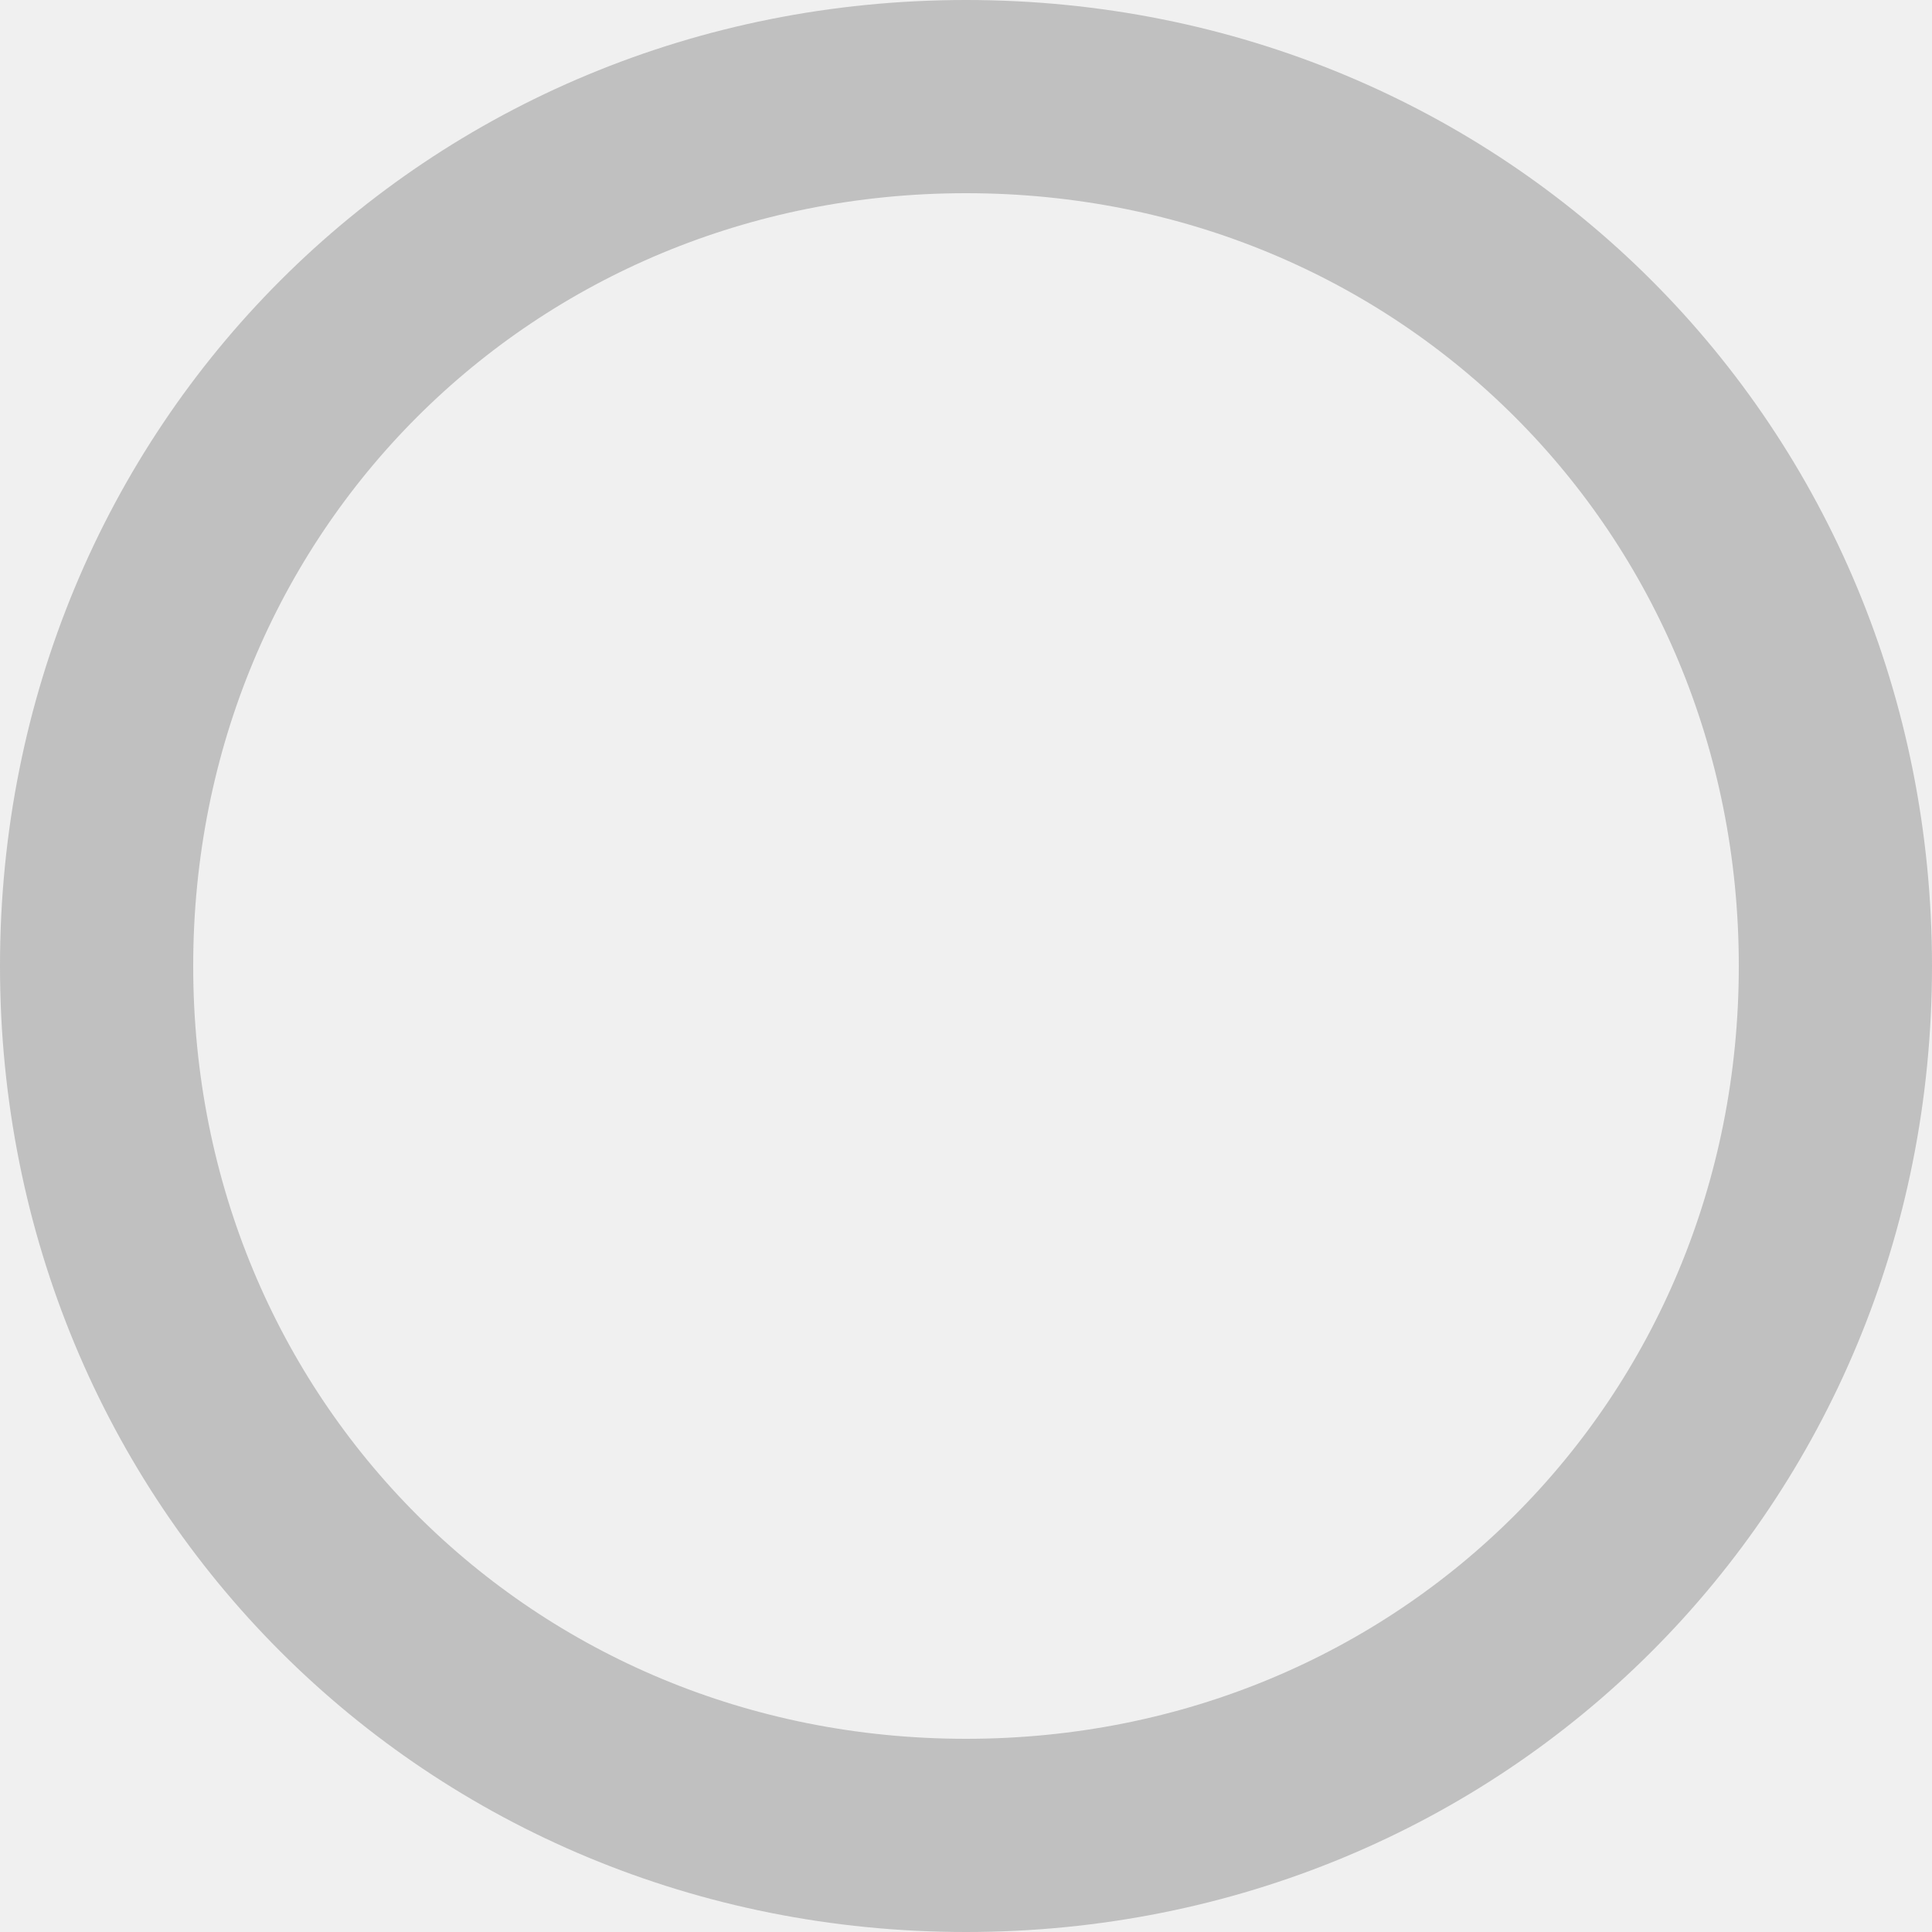
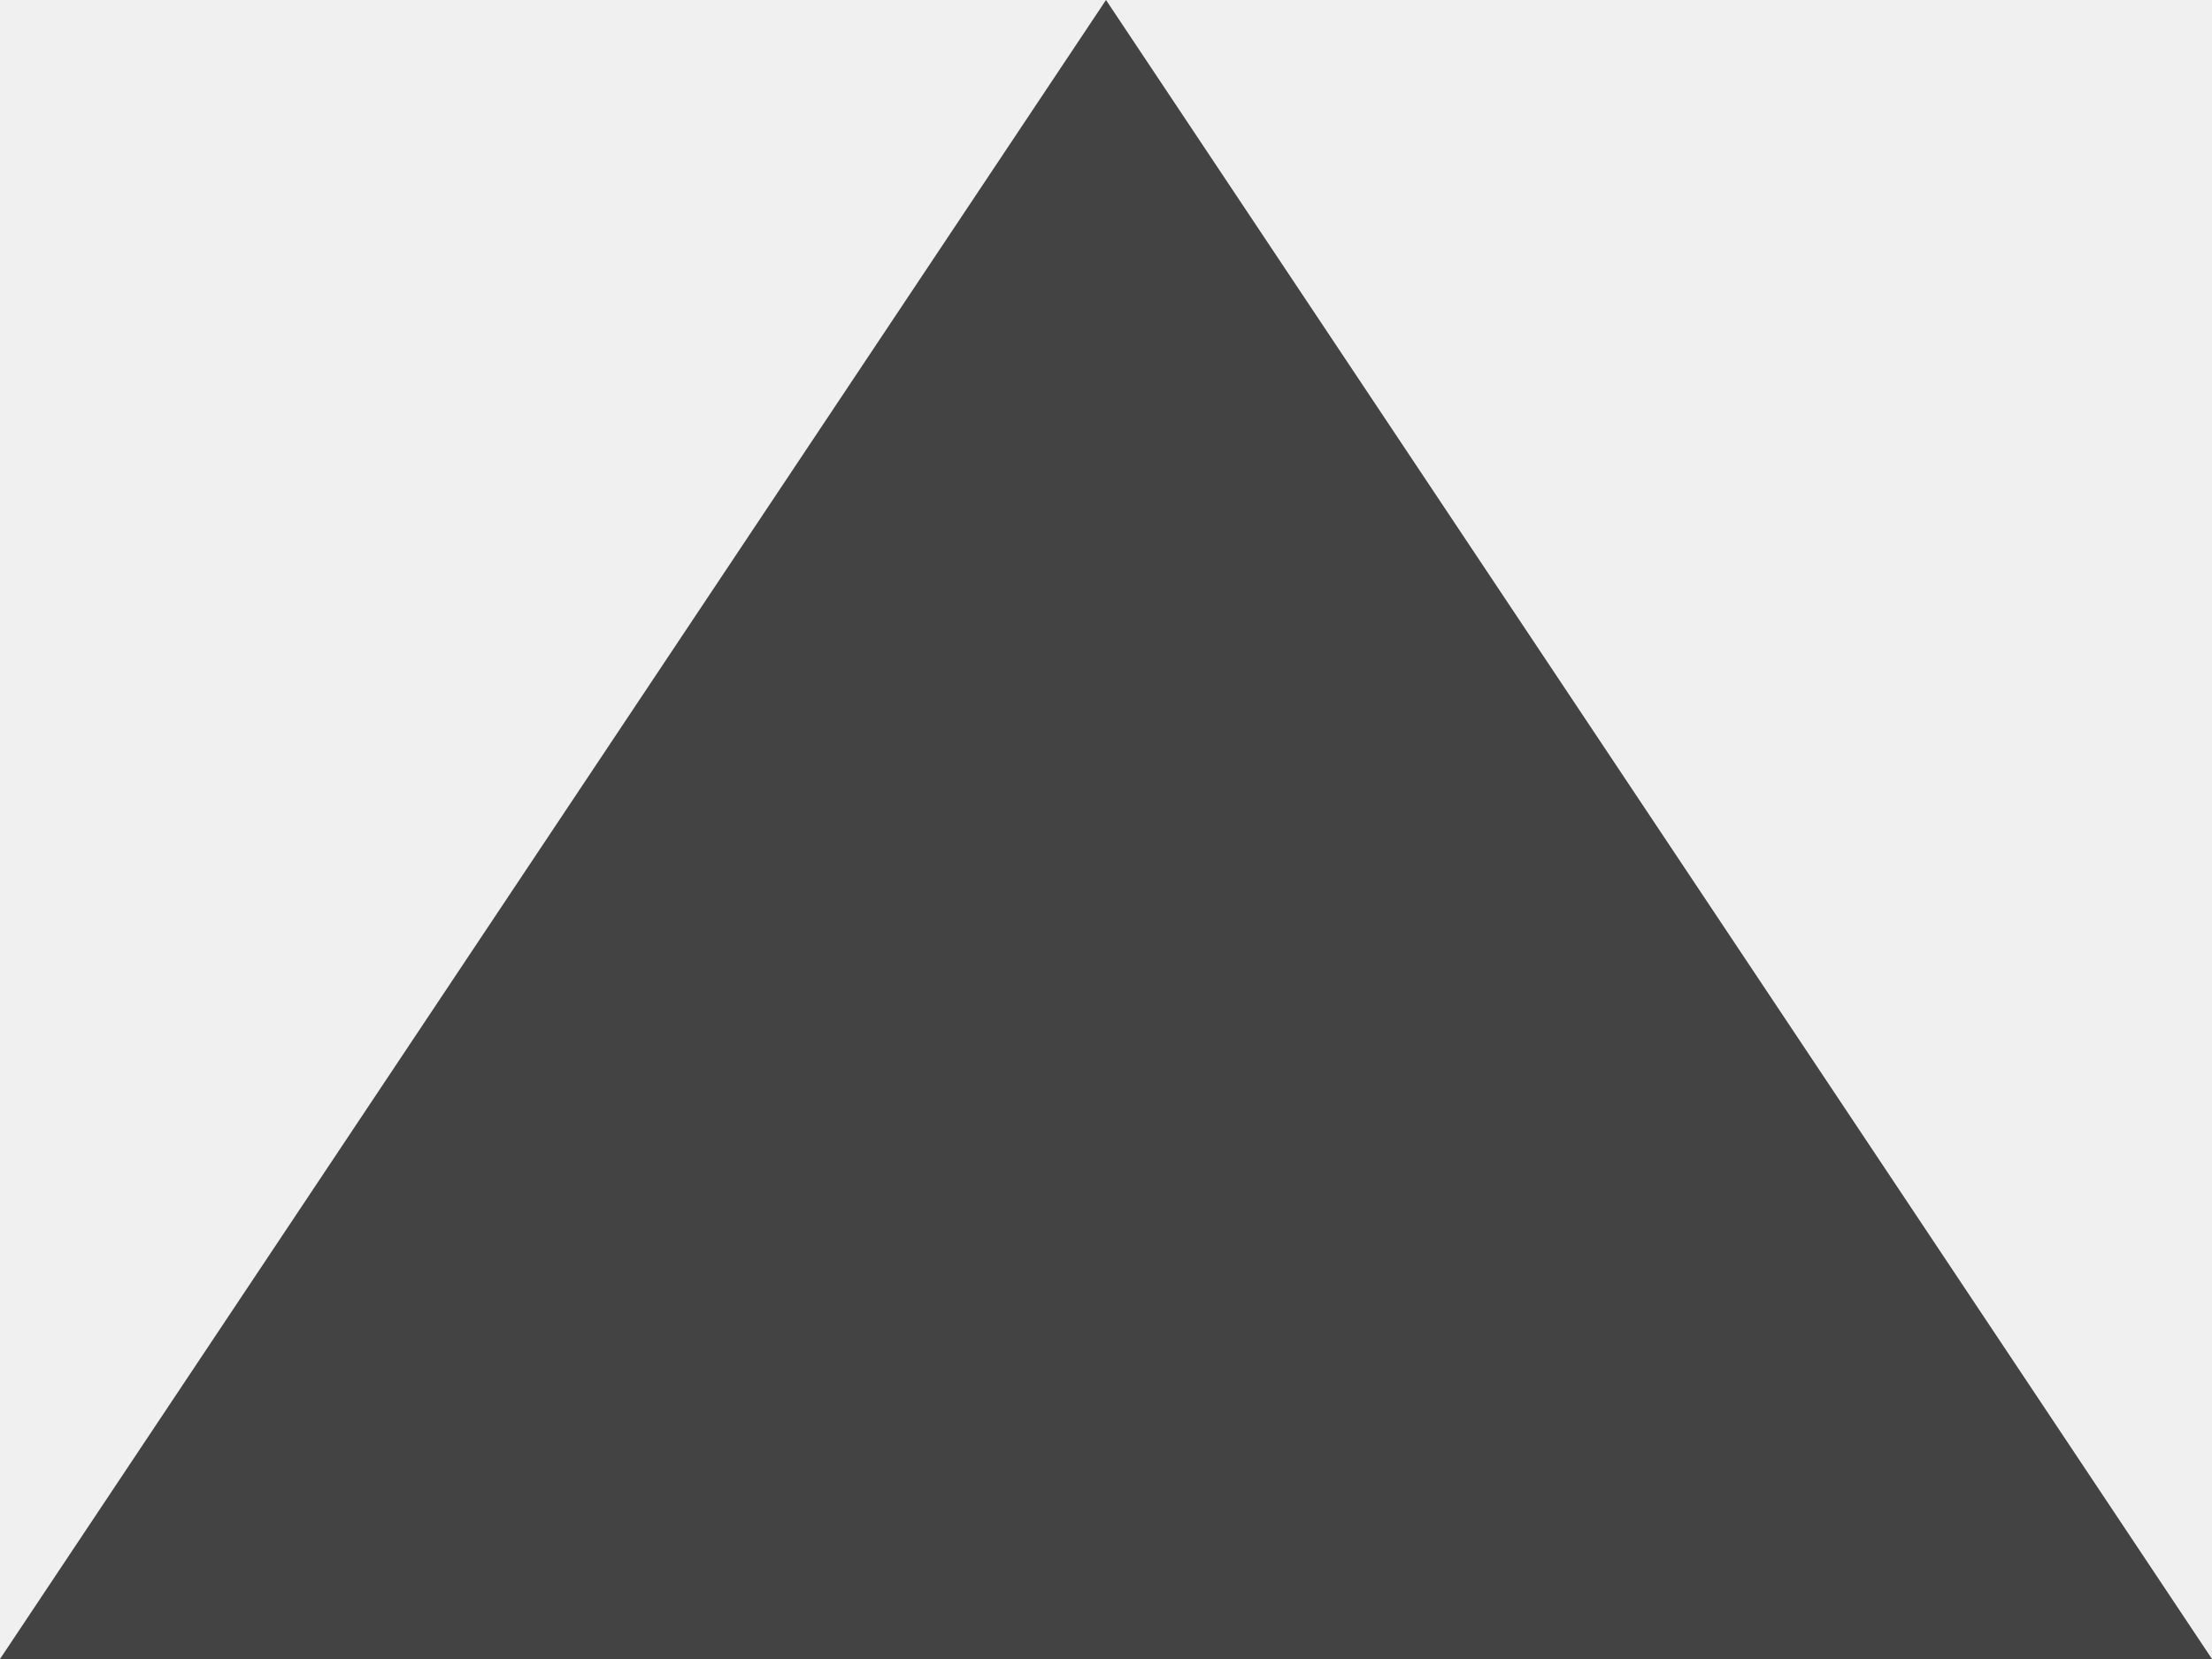
- <svg xmlns="http://www.w3.org/2000/svg" version="1.1" width="20px" height="20px">
-   <g transform="matrix(1 0 0 1 -418 0 )">
-     <path d="M 428 1  C 433.04 1  437 4.96  437 10  C 437 15.04  433.04 19  428 19  C 422.96 19  419 15.04  419 10  C 419 4.96  422.96 1  428 1  Z " fill-rule="nonzero" fill="#ffffff" stroke="none" fill-opacity="0" />
-     <path d="M 428 1  C 433.04 1  437 4.96  437 10  C 437 15.04  433.04 19  428 19  C 422.96 19  419 15.04  419 10  C 419 4.96  422.96 1  428 1  Z " stroke-width="2" stroke="#c0c0c0" fill="none" />
+ <svg xmlns="http://www.w3.org/2000/svg" version="1.1" width="8px" height="6px">
+   <g transform="matrix(1 0 0 1 -424 -4 )">
+     <path d="M 424 10  L 428 4  L 432 10  L 424 10  Z " fill-rule="nonzero" fill="#434343" stroke="none" />
  </g>
</svg>
